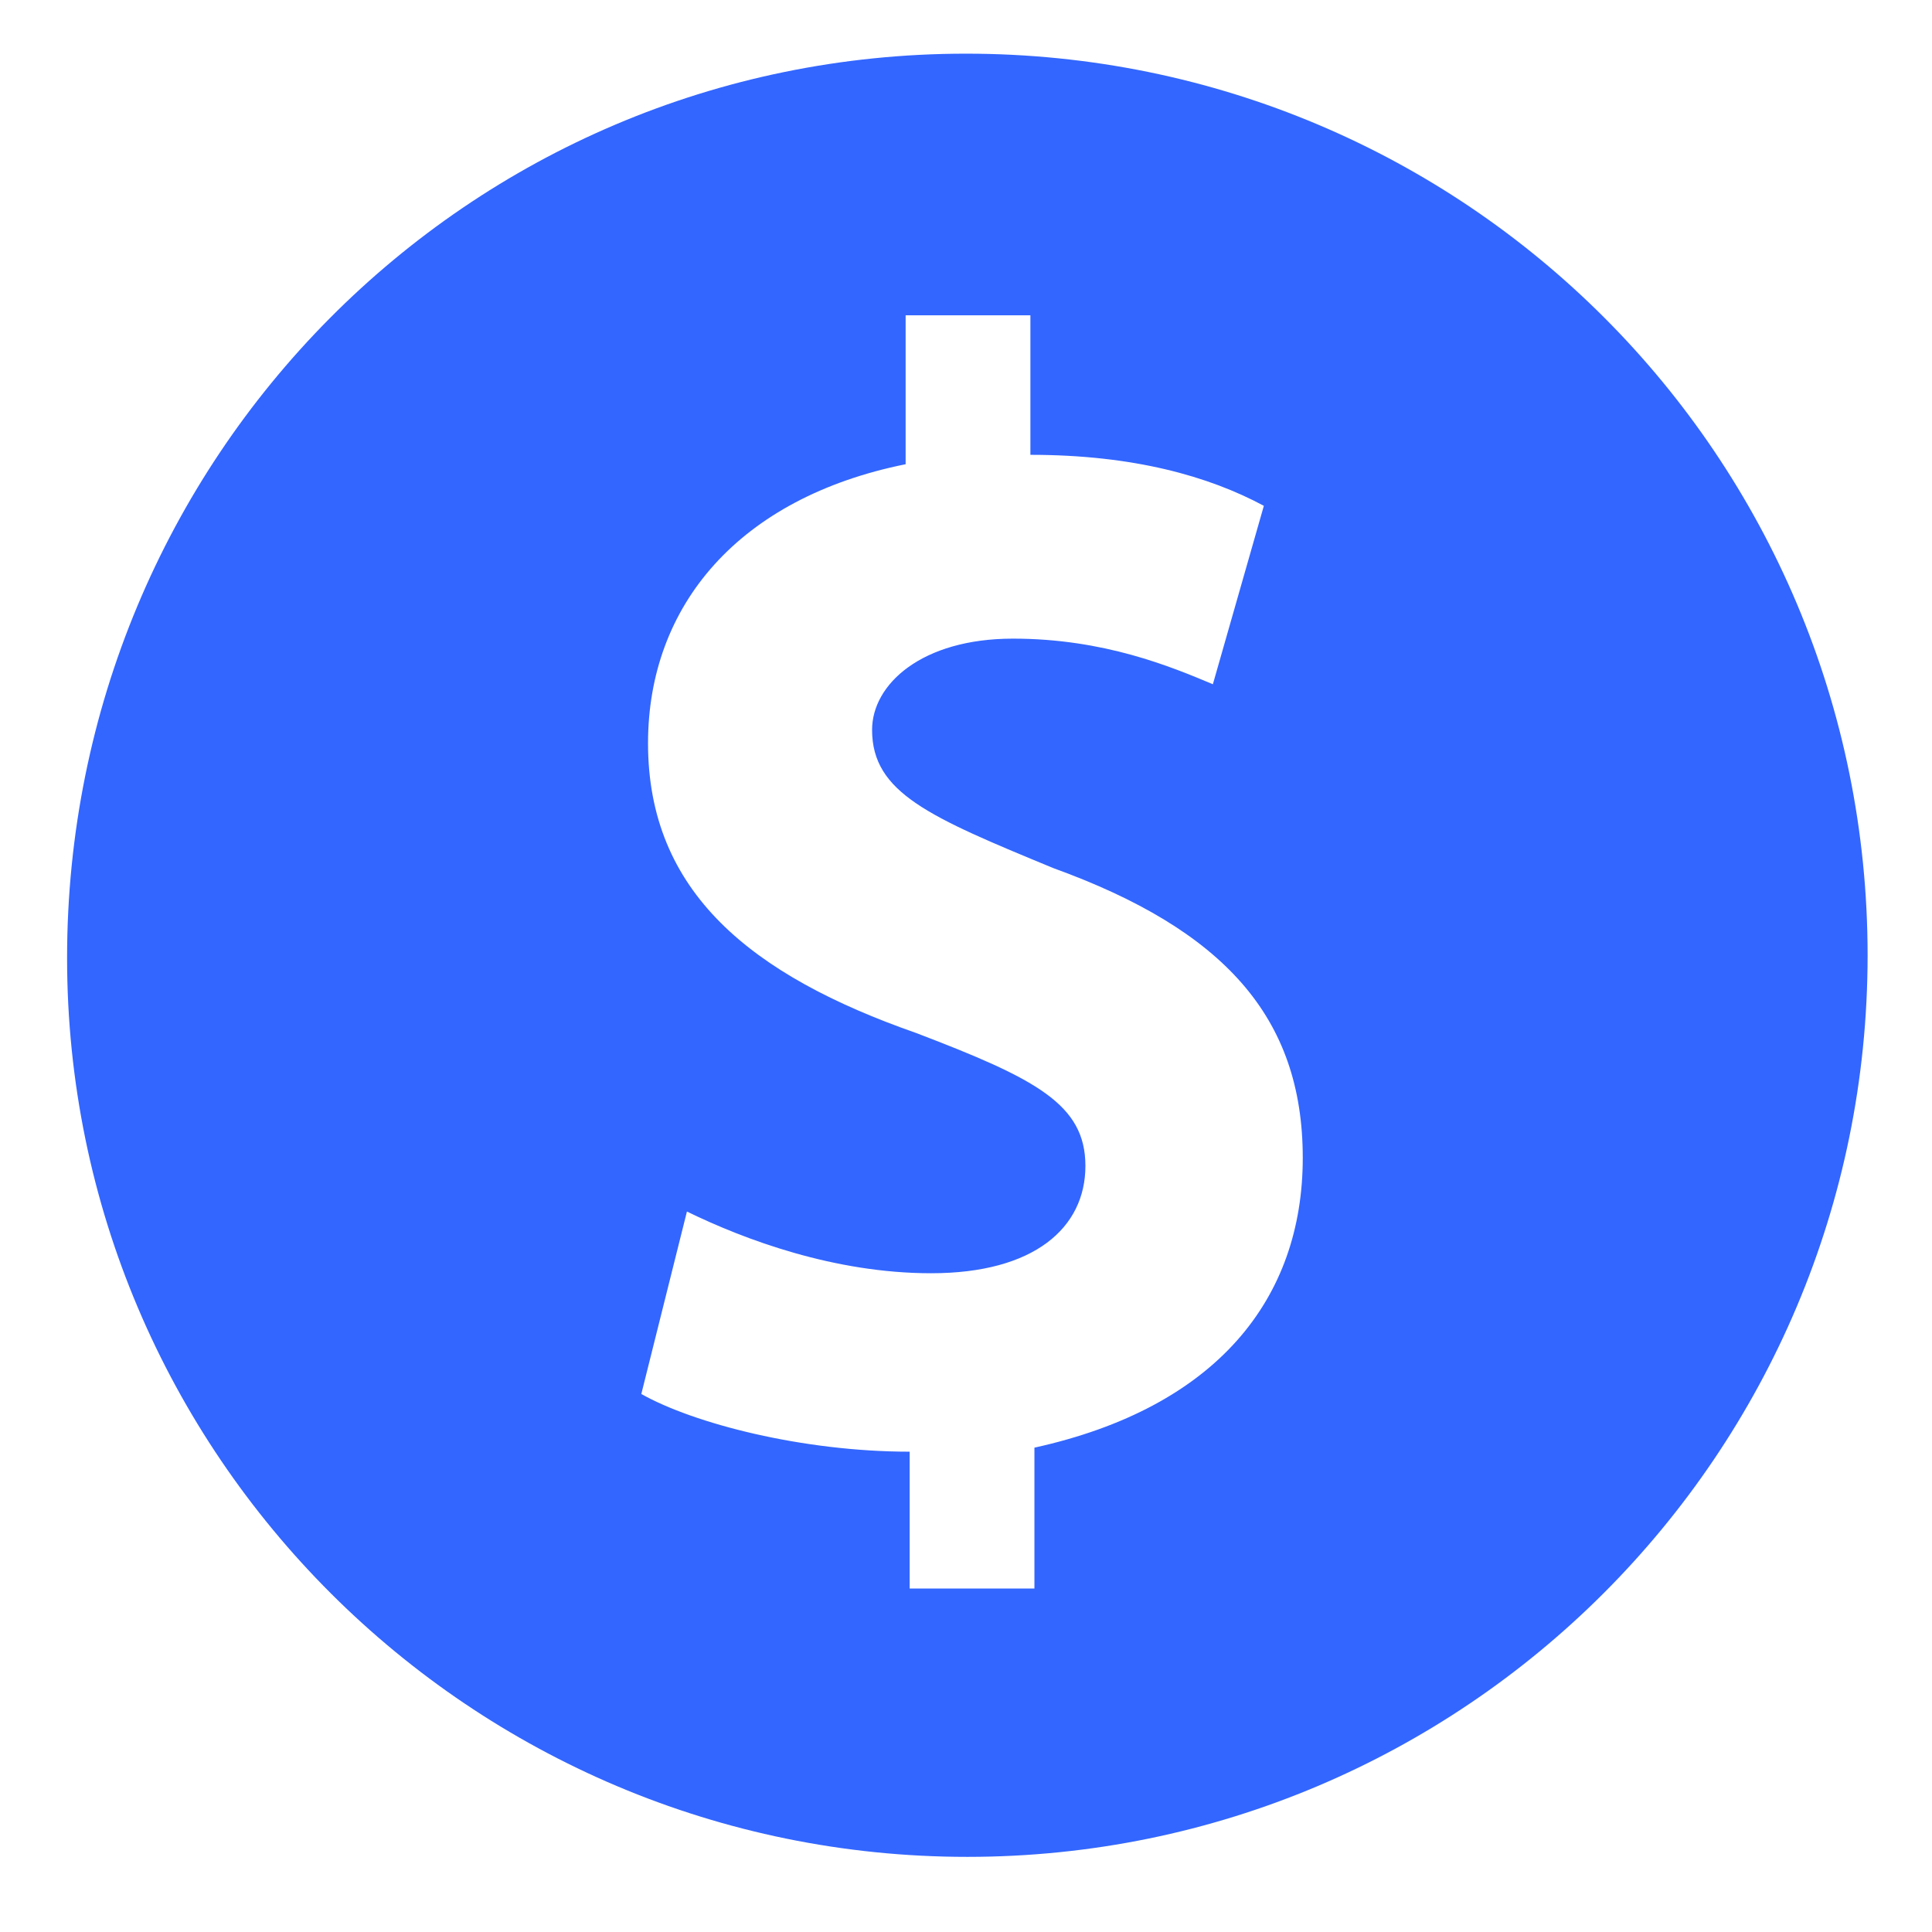
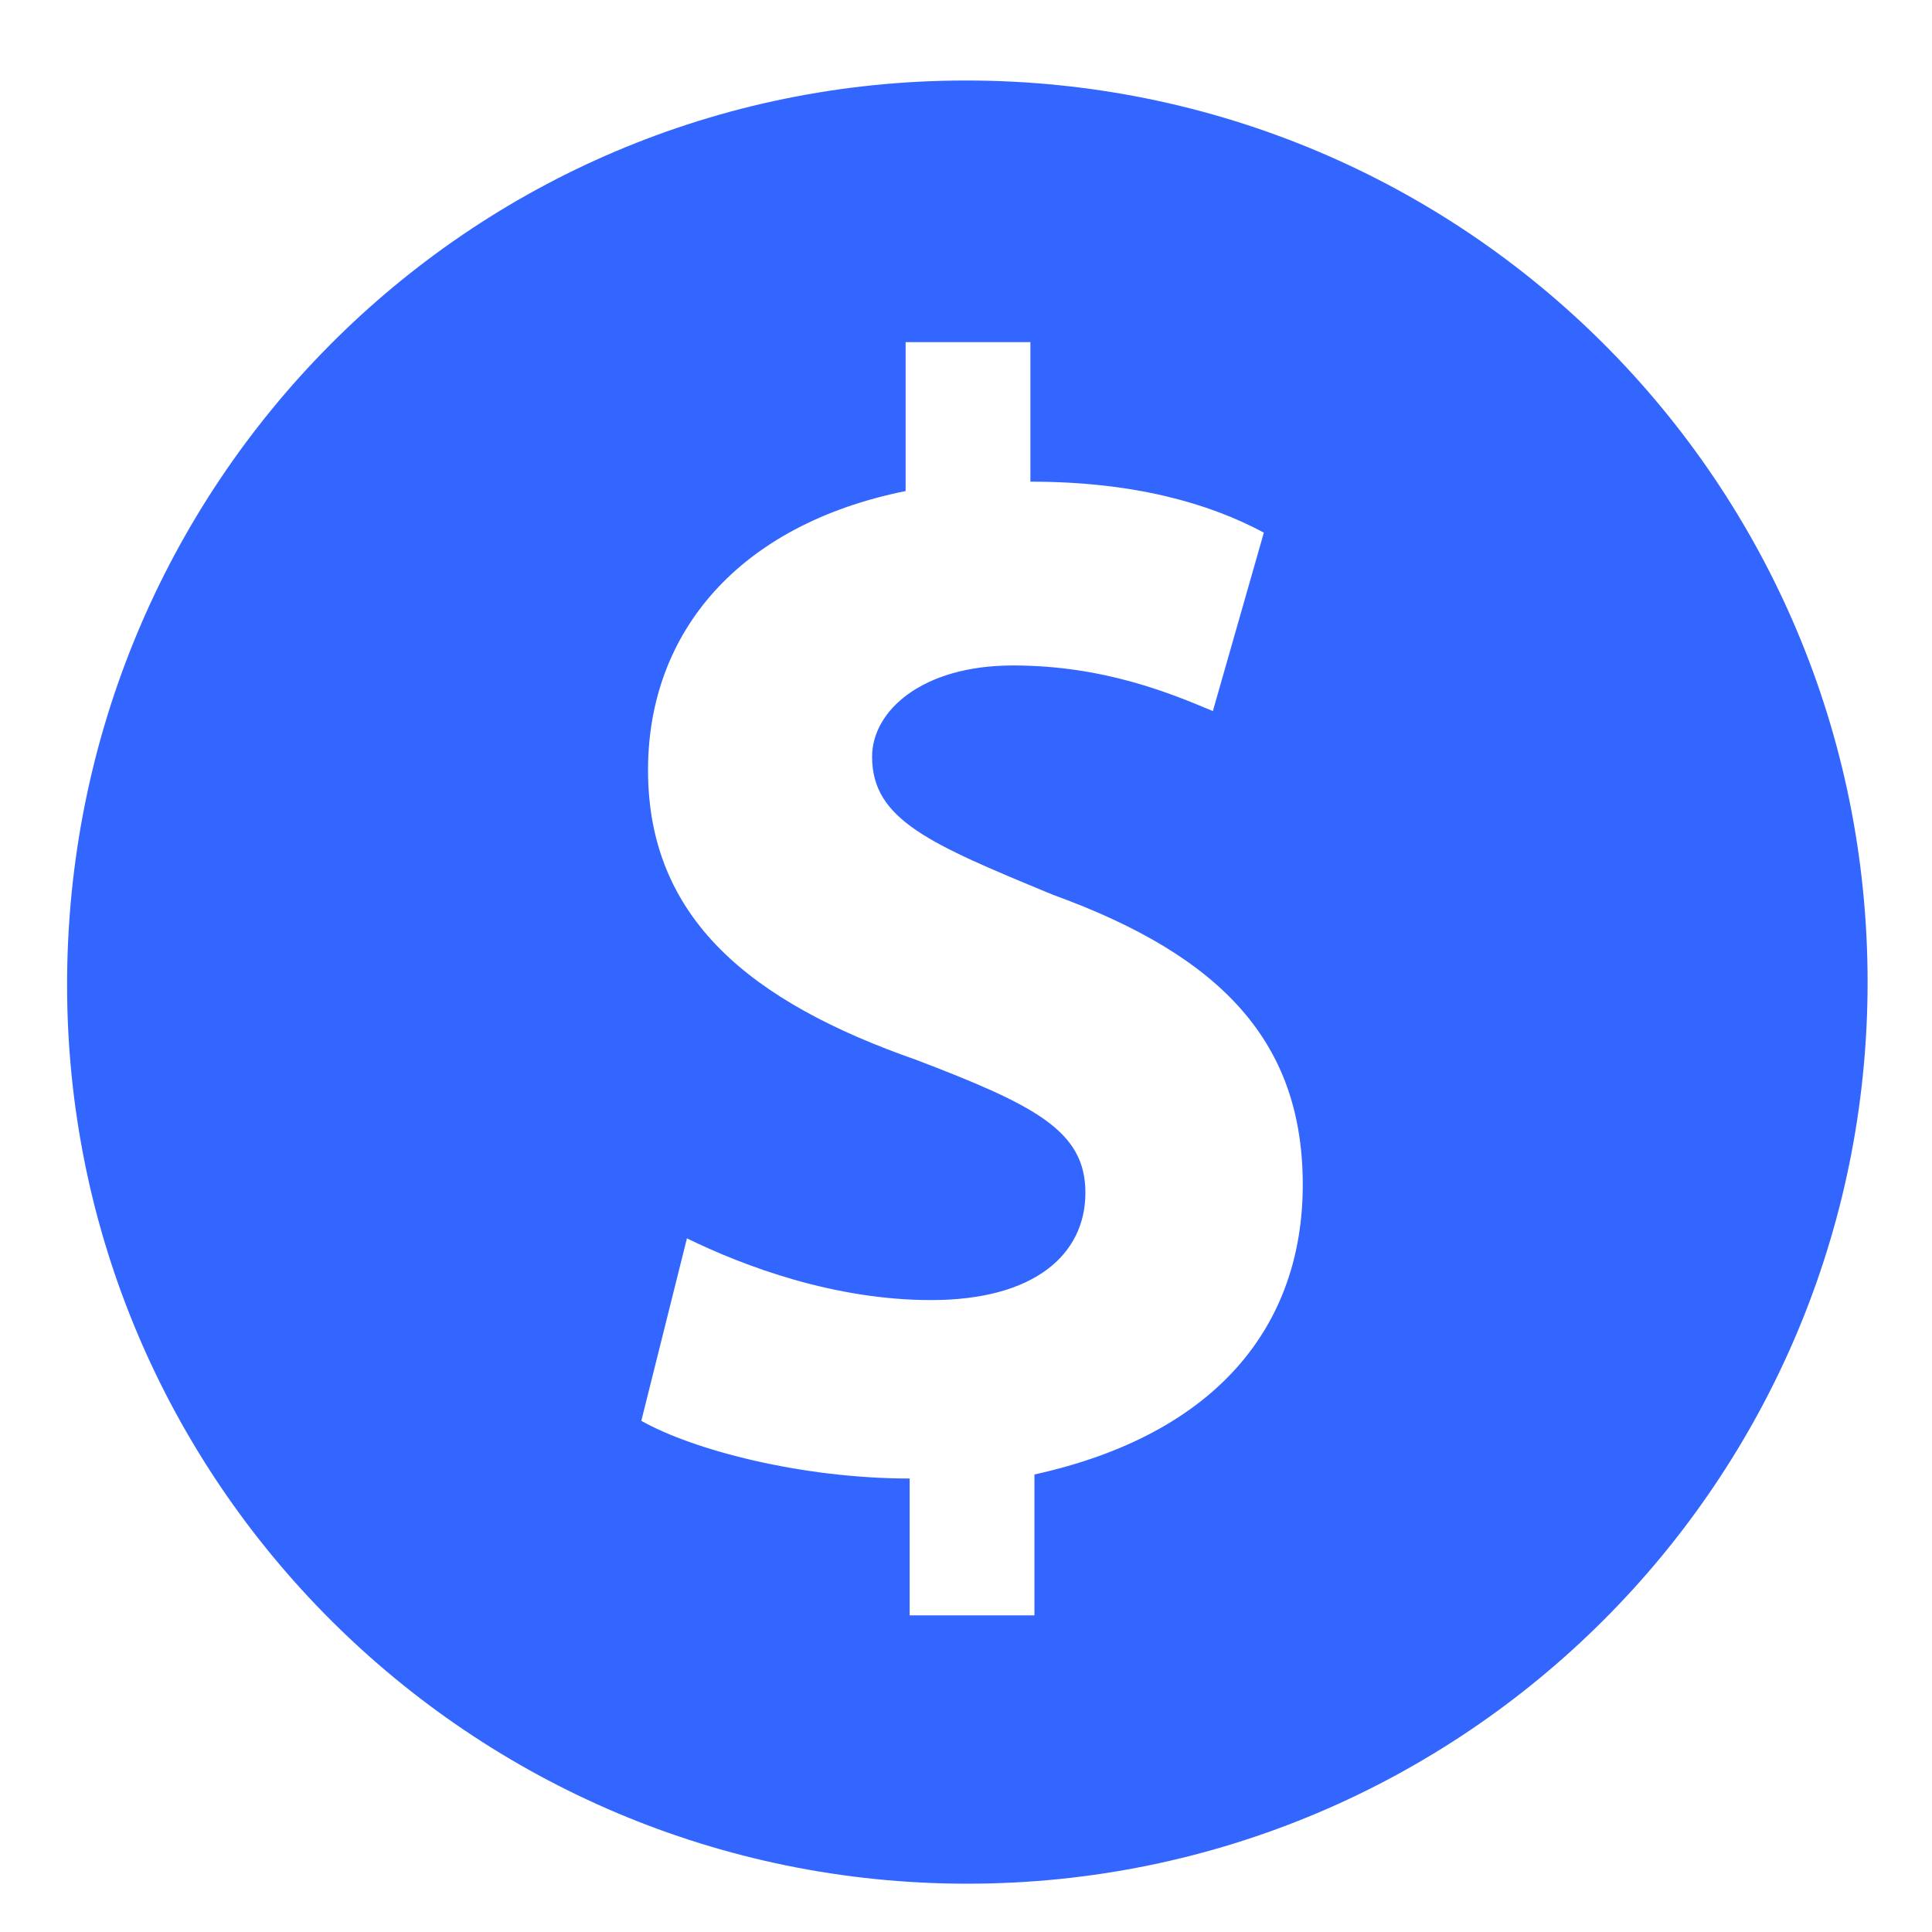
<svg xmlns="http://www.w3.org/2000/svg" width="72" height="72" viewBox="0 0 72 72" fill="none">
-   <mask id="mask0_118_13" style="mask-type:alpha" maskUnits="userSpaceOnUse" x="0" y="0" width="72" height="72">
-     <rect width="72" height="72" rx="7" fill="#D9D9D9" />
+   <mask id="mask0_118_14" style="mask-type:alpha" maskUnits="userSpaceOnUse" x="0" y="0" width="72" height="72">
+     <rect width="72" height="72" rx="7" fill="#3366FF" />
  </mask>
-   <g mask="url(#mask0_118_13)">
-     <path d="M90.6 67.9L59.6 98.9C56 102.65 50.6 105.3 44.9 105.3H21.6C18.65 105.3 16 106.45 14.05 108.4L6.3 115.7H-29L4.95 81.3L4.9 81.25C8.5 77.65 13.55 75.4 19.1 75.35H52.6C56.15 75.35 59 78.2 59 81.75C59 85.3 56.15 88.15 52.6 88.15H25.6C24.45 88.05 23.5 89 23.5 90.25C23.5 91.5 24.45 92.4 25.65 92.4H52.5C55.35 92.5 58.05 91.3 60.05 89.3C62.05 87.3 63.15 84.55 63.15 81.75C63.25 80.45 62.9 79.05 62.45 77.85L81.5 58.8C84.05 56.25 88.05 56.25 90.55 58.7C93.15 61.25 93.1 65.4 90.6 67.9ZM2.5 35.7C2.5 17.1 17.4 2 36 2C54.6 2 69.6 17 69.6 35.6C69.6 54.2 54.55 69.2 36.05 69.2C17.55 69.2 2.5 54.2 2.5 35.7ZM40.45 43.45C40.45 45.75 38.55 47.45 34.7 47.45C31.1 47.45 27.75 46.2 25.6 45.15L23.9 51.95C25.85 53.05 29.9 54.1 33.9 54.1V59.2H38.55V53.95C45.35 52.45 48.55 48.4 48.55 43.15C48.55 37.9 45.6 34.65 39.25 32.35C34.65 30.45 32.5 29.55 32.5 27.2C32.5 25.5 34.35 23.8 37.75 23.8C41.15 23.8 43.65 24.85 45.2 25.5L47.1 18.85C45.05 17.75 42.25 16.95 38.4 16.95V11.75H33.75V17.3C27.55 18.55 24.15 22.55 24.15 27.7C24.15 33.25 28 36.35 34.15 38.5C38.6 40.2 40.45 41.15 40.45 43.45Z" fill="#3366FF" />
+   <g mask="url(#mask0_118_14)">
+     <path d="M90.6 68.9L59.6 99.9C56 103.65 50.6 106.3 44.9 106.3H21.6C18.65 106.3 16 107.45 14.05 109.4L6.3 116.7H-29L4.95 82.3L4.9 82.25C8.5 78.65 13.55 76.4 19.1 76.35H52.6C56.15 76.35 59 79.2 59 82.75C59 86.3 56.15 89.15 52.6 89.15H25.6C24.45 89.05 23.5 90 23.5 91.25C23.5 92.5 24.45 93.4 25.65 93.4H52.5C55.35 93.5 58.05 92.3 60.05 90.3C62.05 88.3 63.15 85.55 63.15 82.75C63.25 81.45 62.9 80.05 62.45 78.85L81.5 59.8C84.05 57.25 88.05 57.25 90.55 59.7C93.15 62.25 93.1 66.4 90.6 68.9ZM2.5 36.7C2.5 18.1 17.4 3 36 3C54.6 3 69.6 18 69.6 36.6C69.6 55.2 54.55 70.2 36.05 70.2C17.55 70.2 2.5 55.2 2.5 36.7ZM40.45 44.45C40.45 46.75 38.55 48.45 34.7 48.45C31.1 48.45 27.75 47.2 25.6 46.15L23.9 52.95C25.85 54.05 29.9 55.1 33.9 55.1V60.2H38.55V54.95C45.35 53.45 48.55 49.4 48.55 44.15C48.55 38.9 45.6 35.65 39.25 33.35C34.65 31.45 32.5 30.55 32.5 28.2C32.5 26.5 34.35 24.8 37.75 24.8C41.15 24.8 43.65 25.85 45.2 26.5L47.1 19.85C45.05 18.75 42.25 17.95 38.4 17.95V12.75H33.75V18.3C27.55 19.55 24.15 23.55 24.15 28.7C24.15 34.25 28 37.35 34.15 39.5C38.6 41.2 40.45 42.15 40.45 44.45Z" fill="#3366FF" />
  </g>
</svg>
